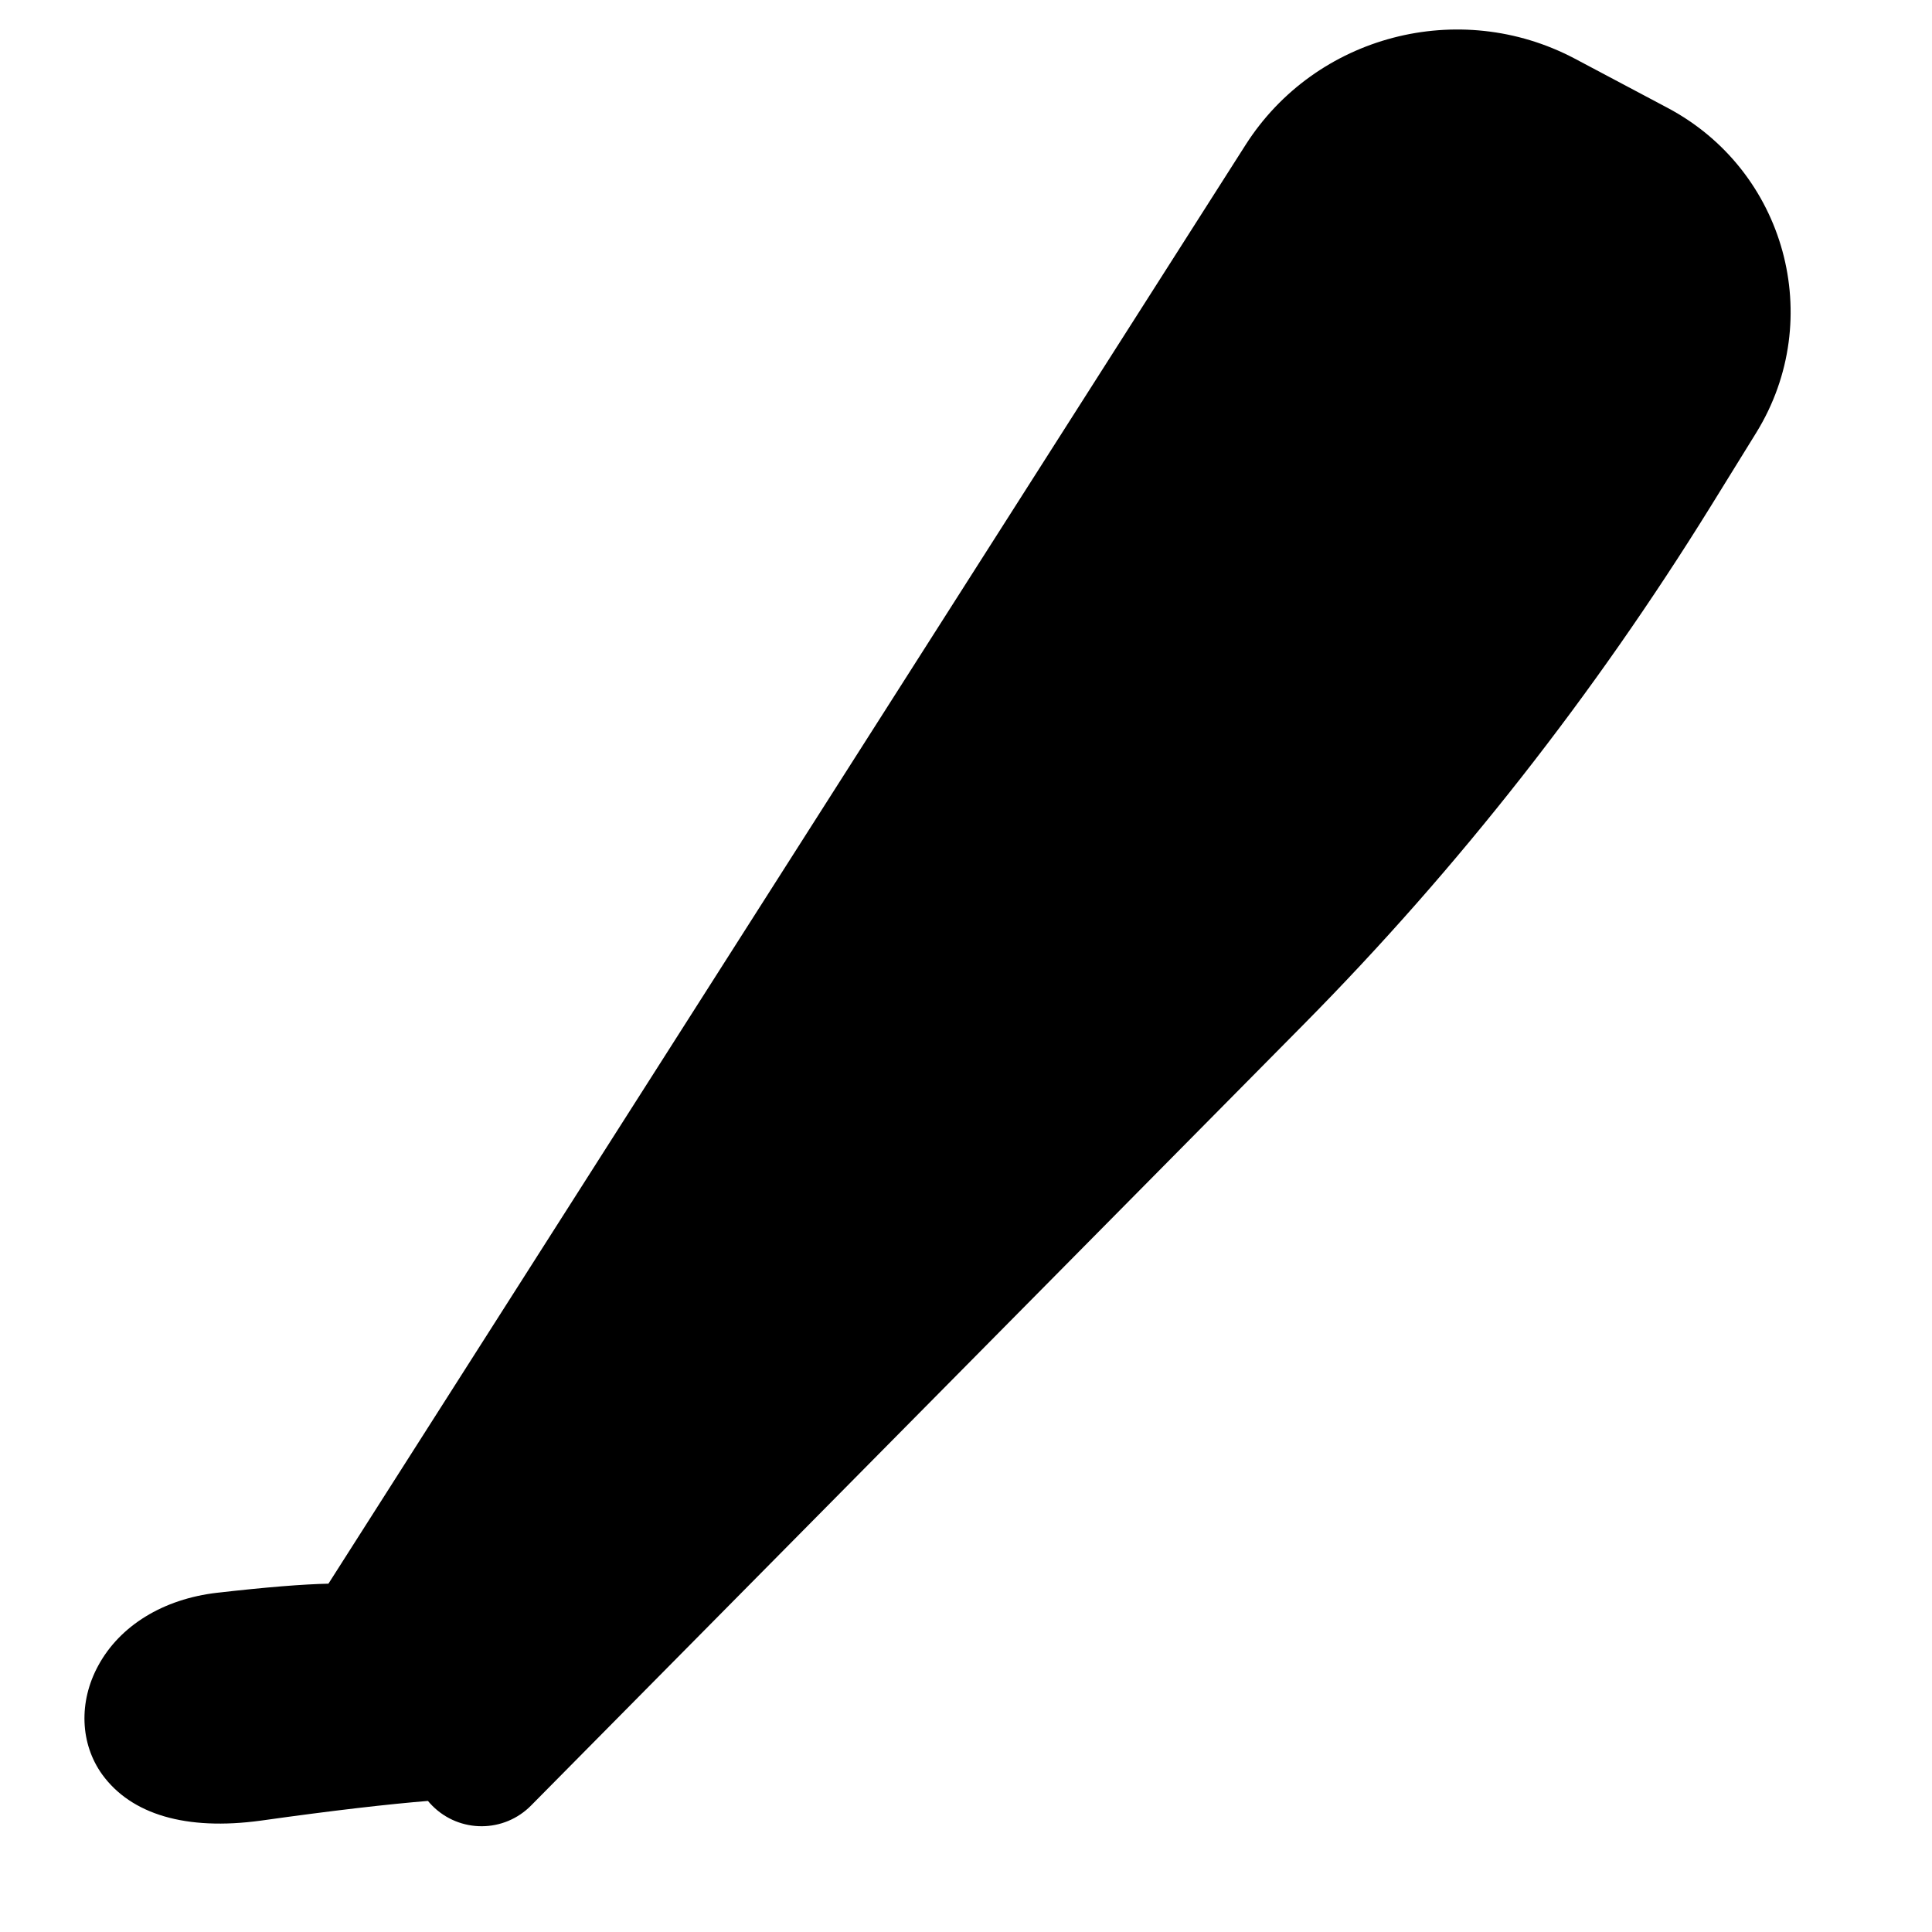
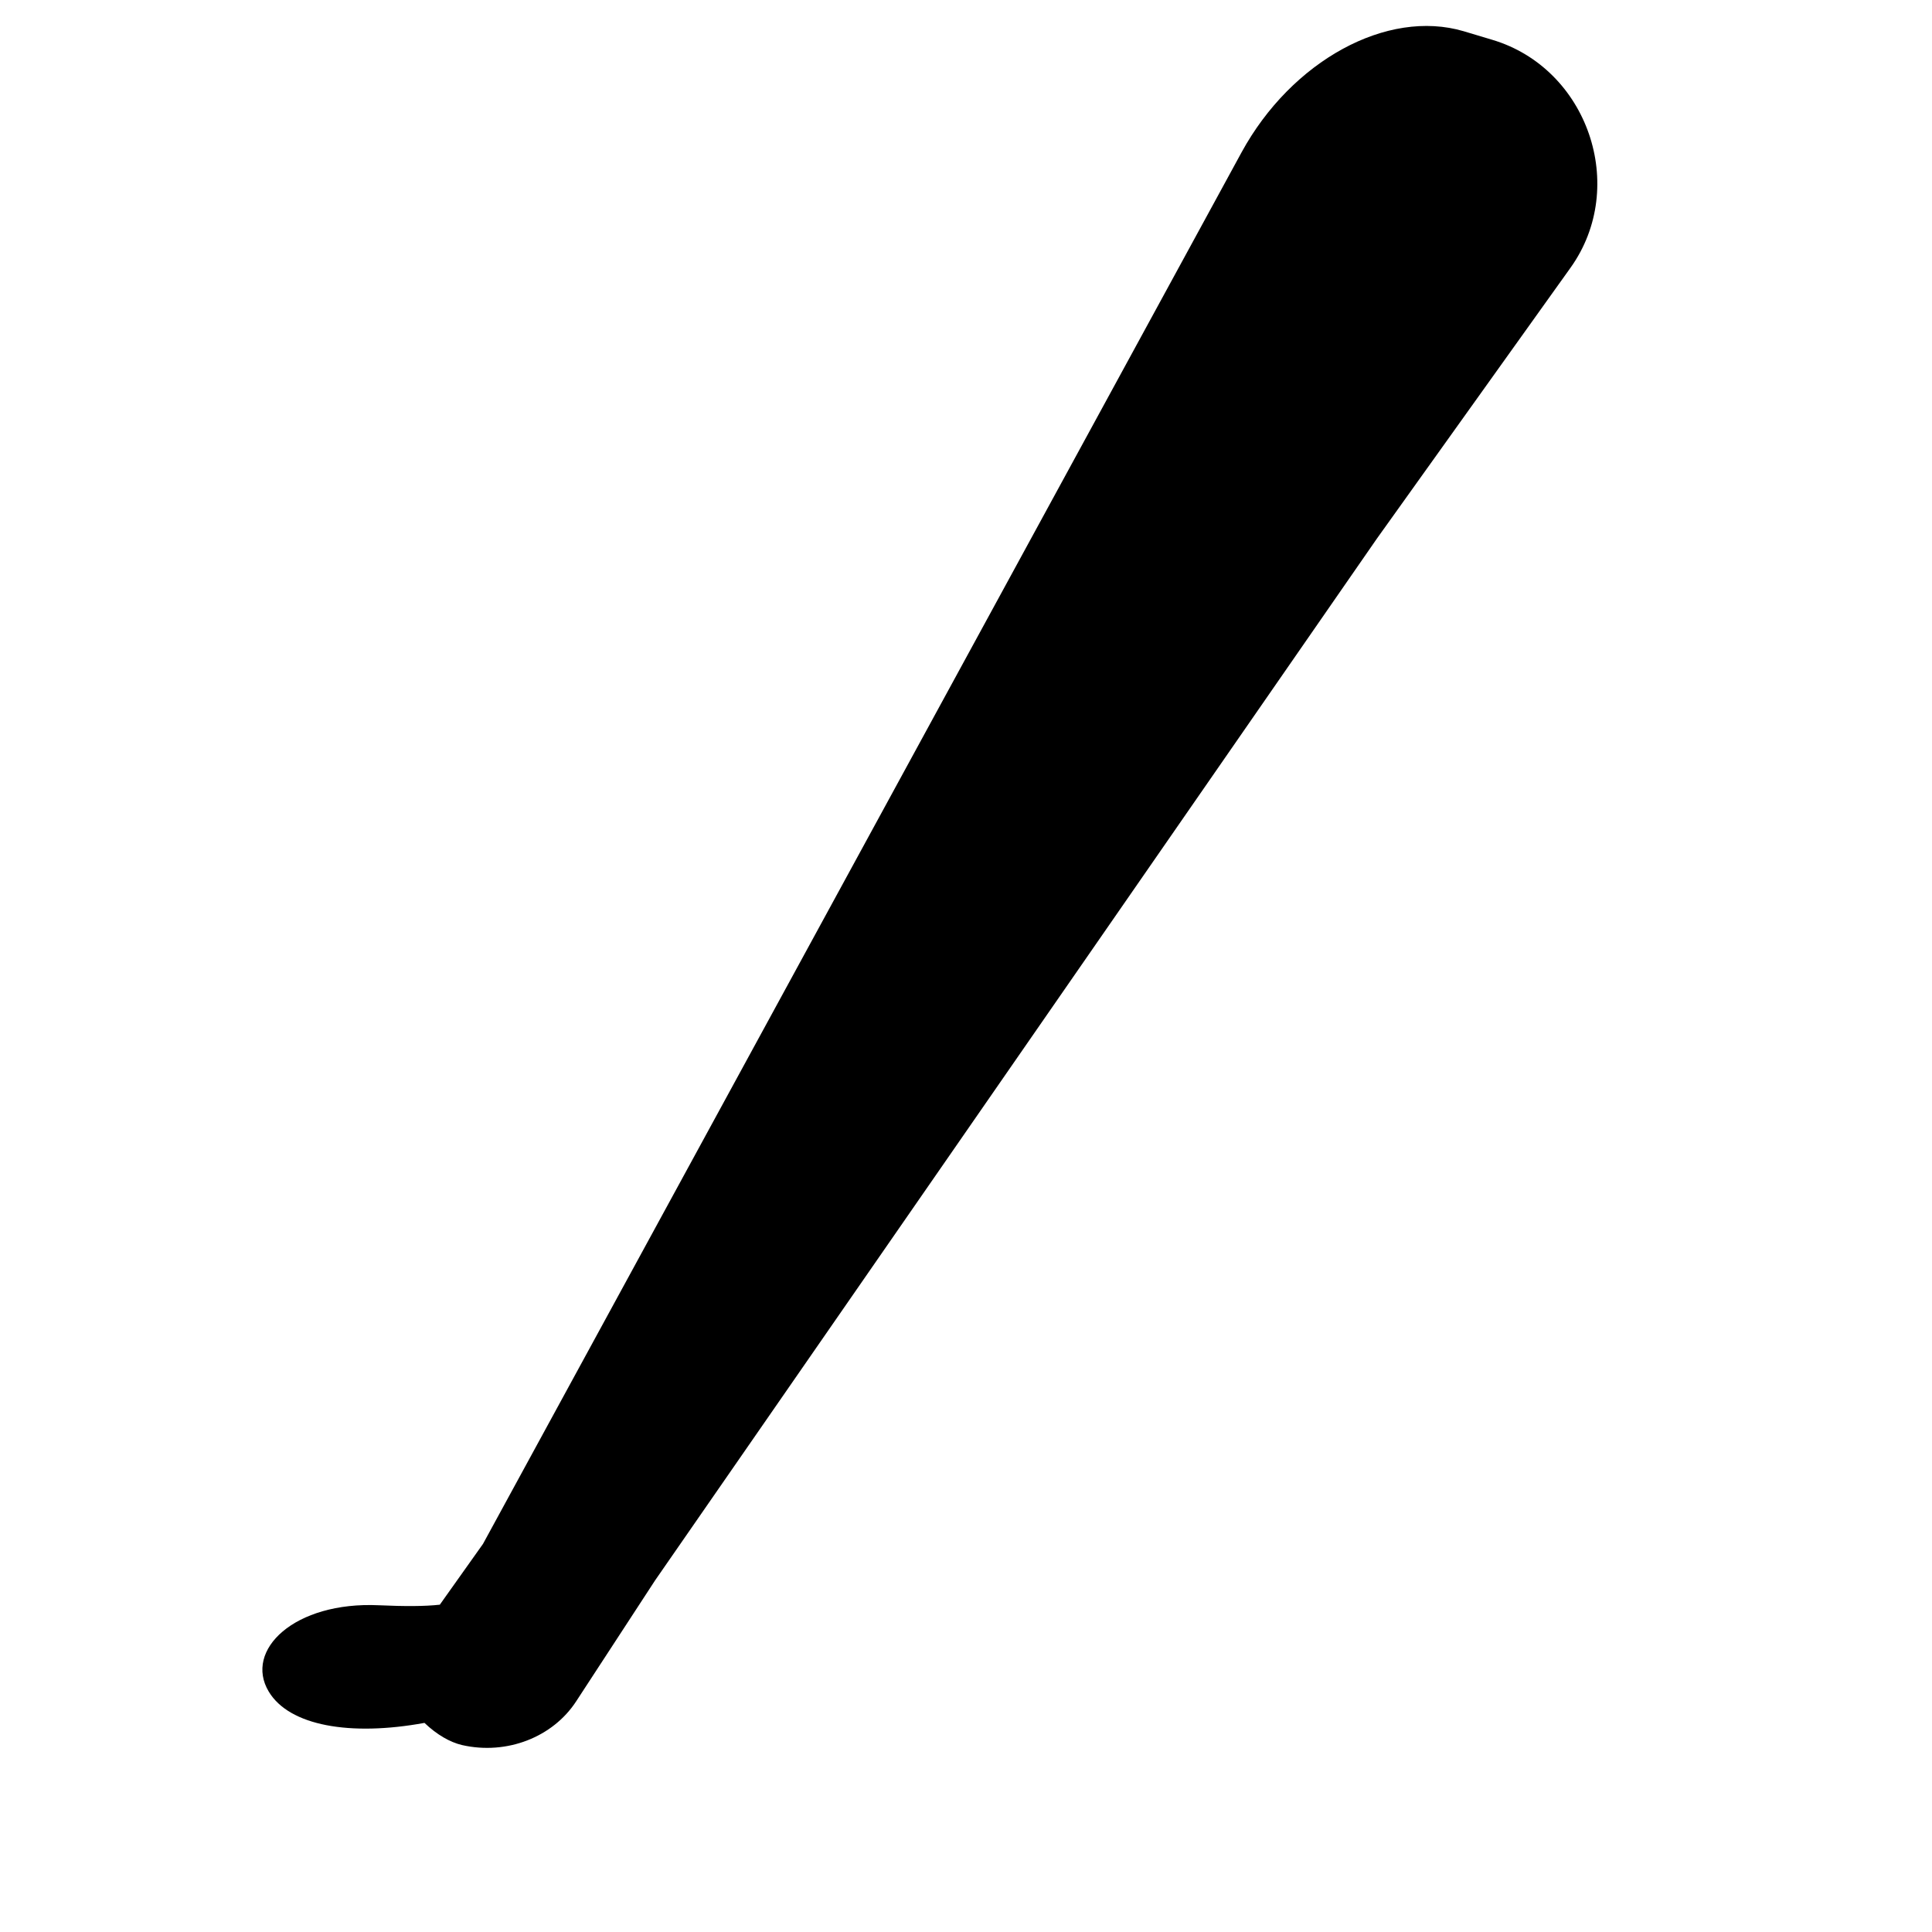
<svg xmlns="http://www.w3.org/2000/svg" viewBox="0 0 340 340">
-   <path fill="#000" d="M75.7 316.9c-7.4.6-17 1.7-29.8 3.5-13.2 1.8-22.8-1.1-27.9-8.1-3.9-5.4-4.2-12.8-.7-19.2 3.8-7 11.4-11.7 20.9-12.8 8.8-1 15.1-1.5 19.6-1.6L219.2 25.5c12.3-19.3 37.6-25.9 57.9-15.2l16.4 8.7c20.7 11 27.9 37.1 15.6 57.1l-8.1 13.1c-20.4 32.9-44.3 63.5-71.5 91l-136 137.5c-4.8 4.9-12.6 4.9-17.4.1-2.5-2.5-3.8-5.8-3.6-9.1.9-.8 2-1.4 3.2-1.8Z" />
+   <path fill="#000" d="M74.7 303.2c-13.1 2.4-23.8.5-27.4-5.5-4.4-7.3 4.5-15.9 19.4-15.2 4.5.2 8 .2 10.7-.1l7.6-10.7L218.5 26.8c8.8-16.1 25.6-25.3 39.1-21.3l5 1.5c16.8 5 24 25.8 13.8 40.1l-34.1 47.7-127 183.3-13.9 21.3c-4.1 6.3-12.2 9.5-20.1 7.7-2.1-.5-4.4-1.8-6.6-3.9Z" />
</svg>
